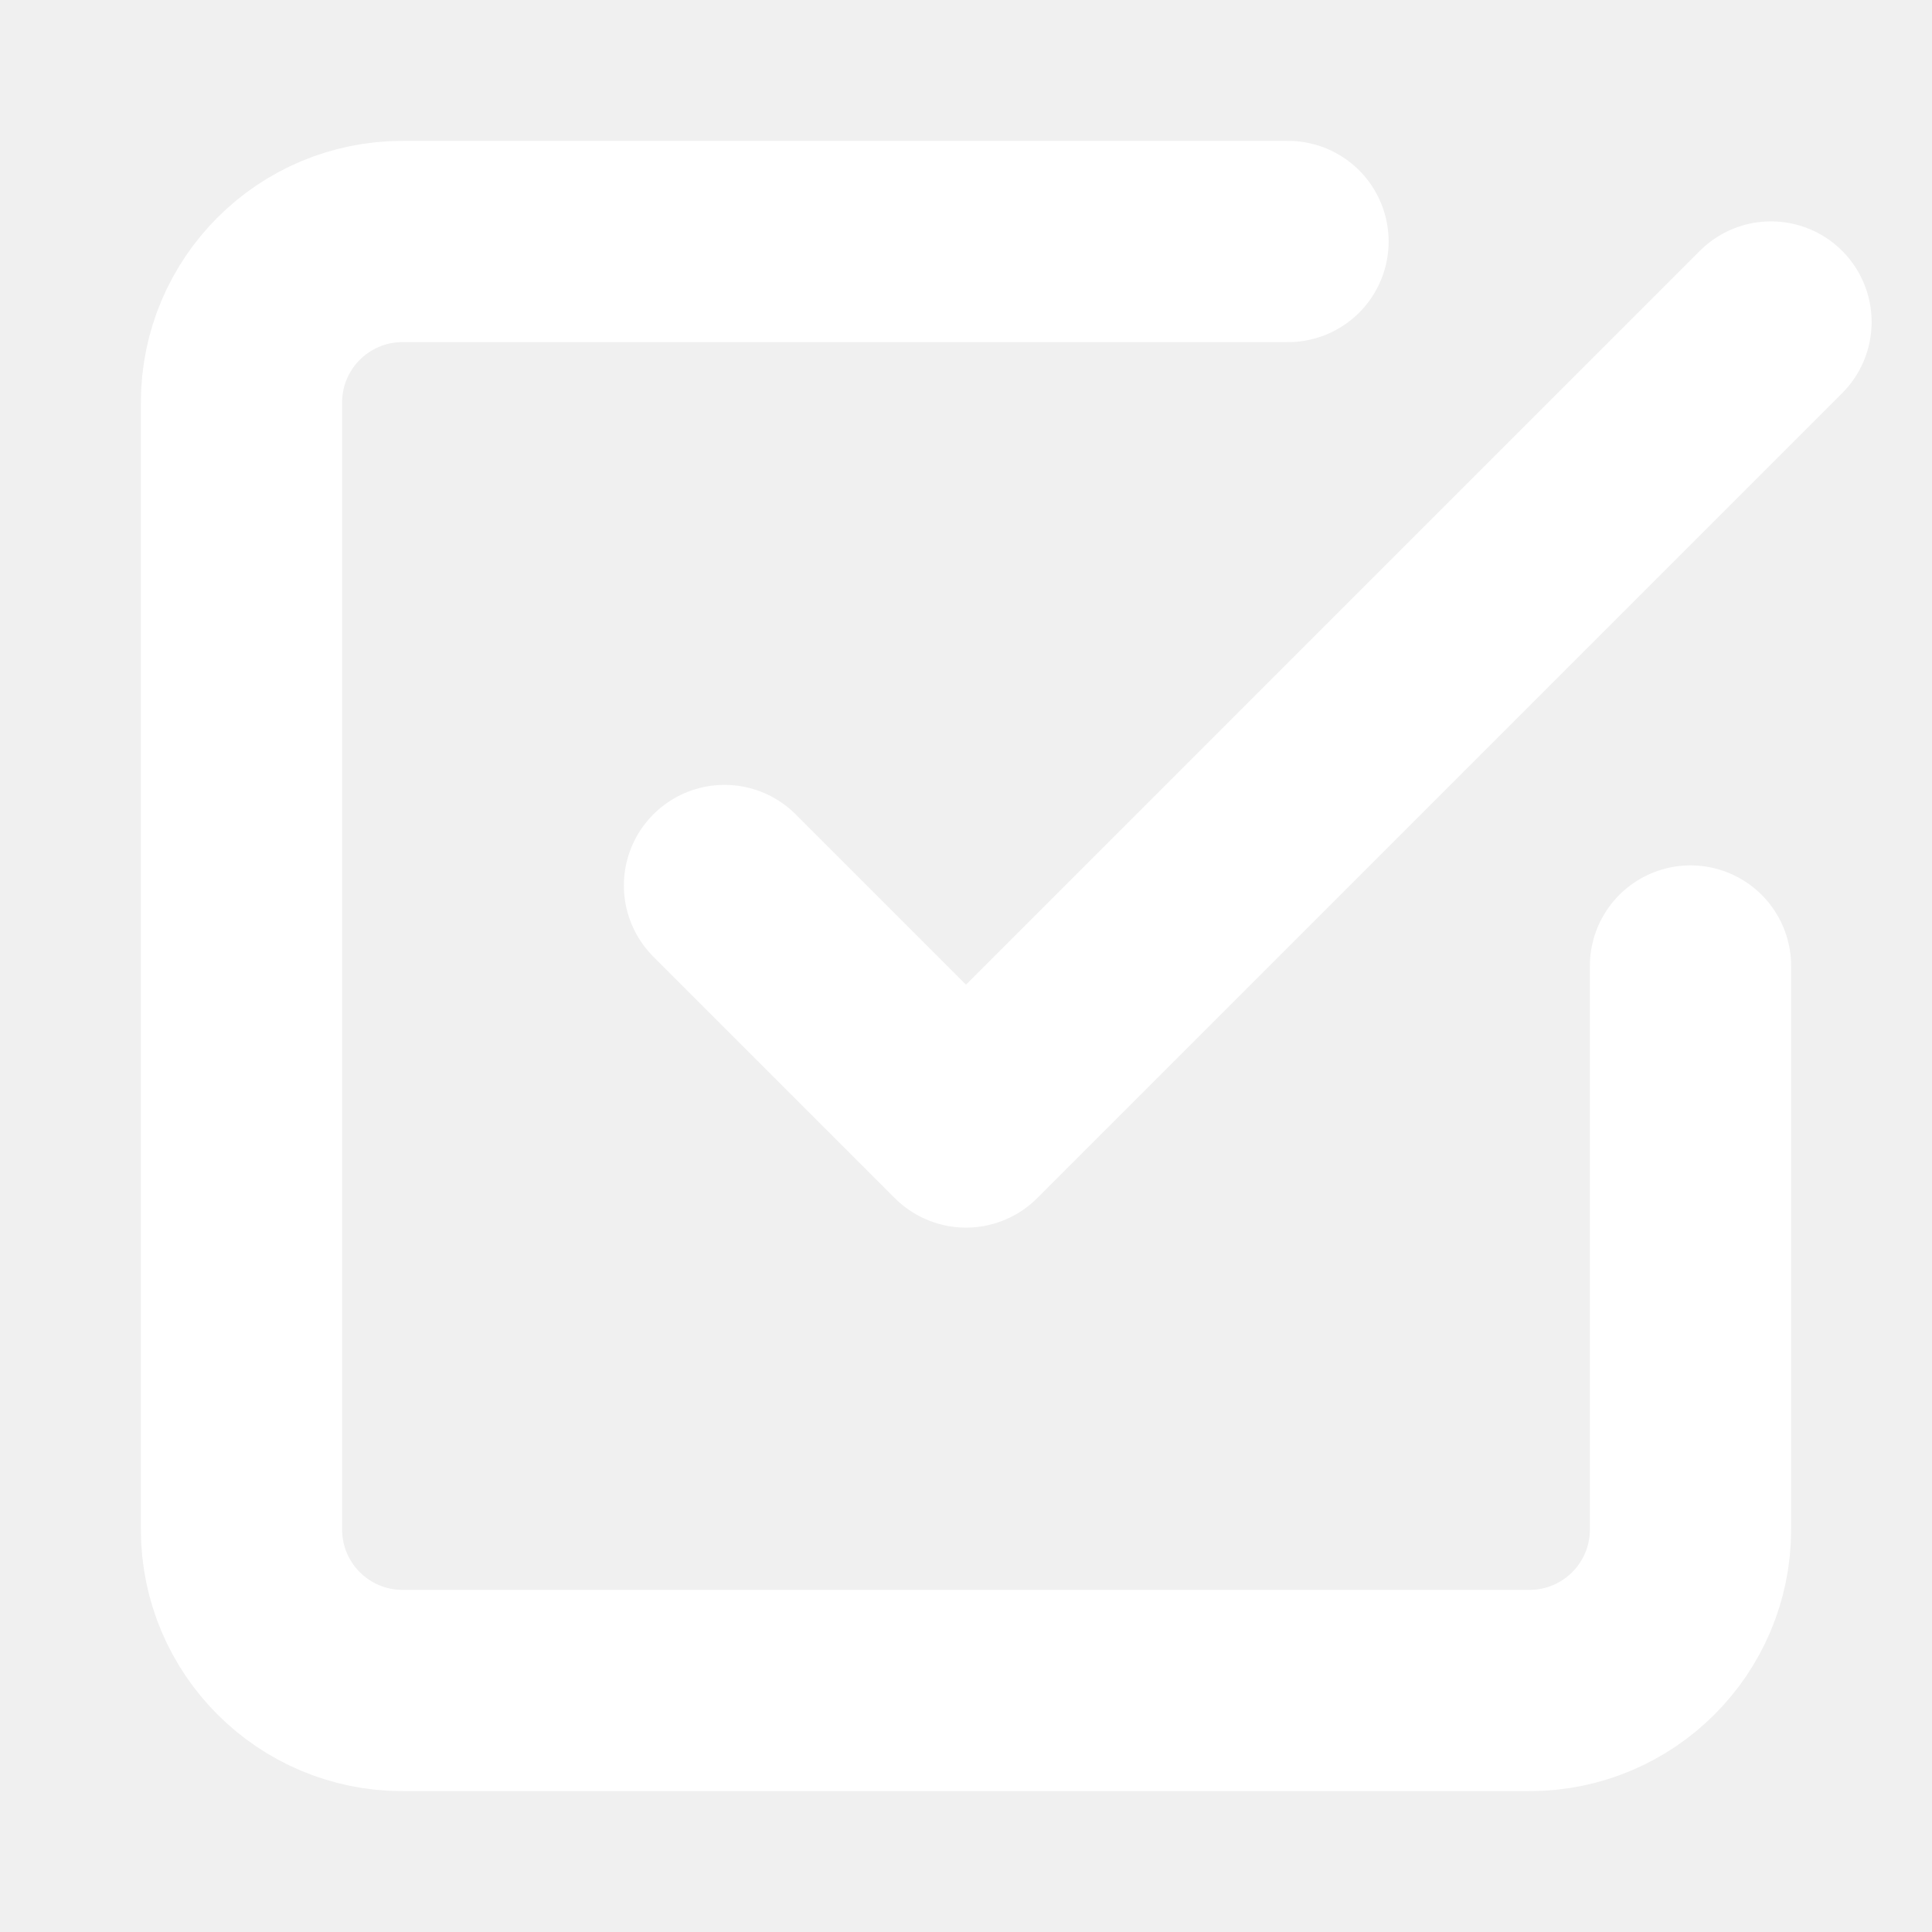
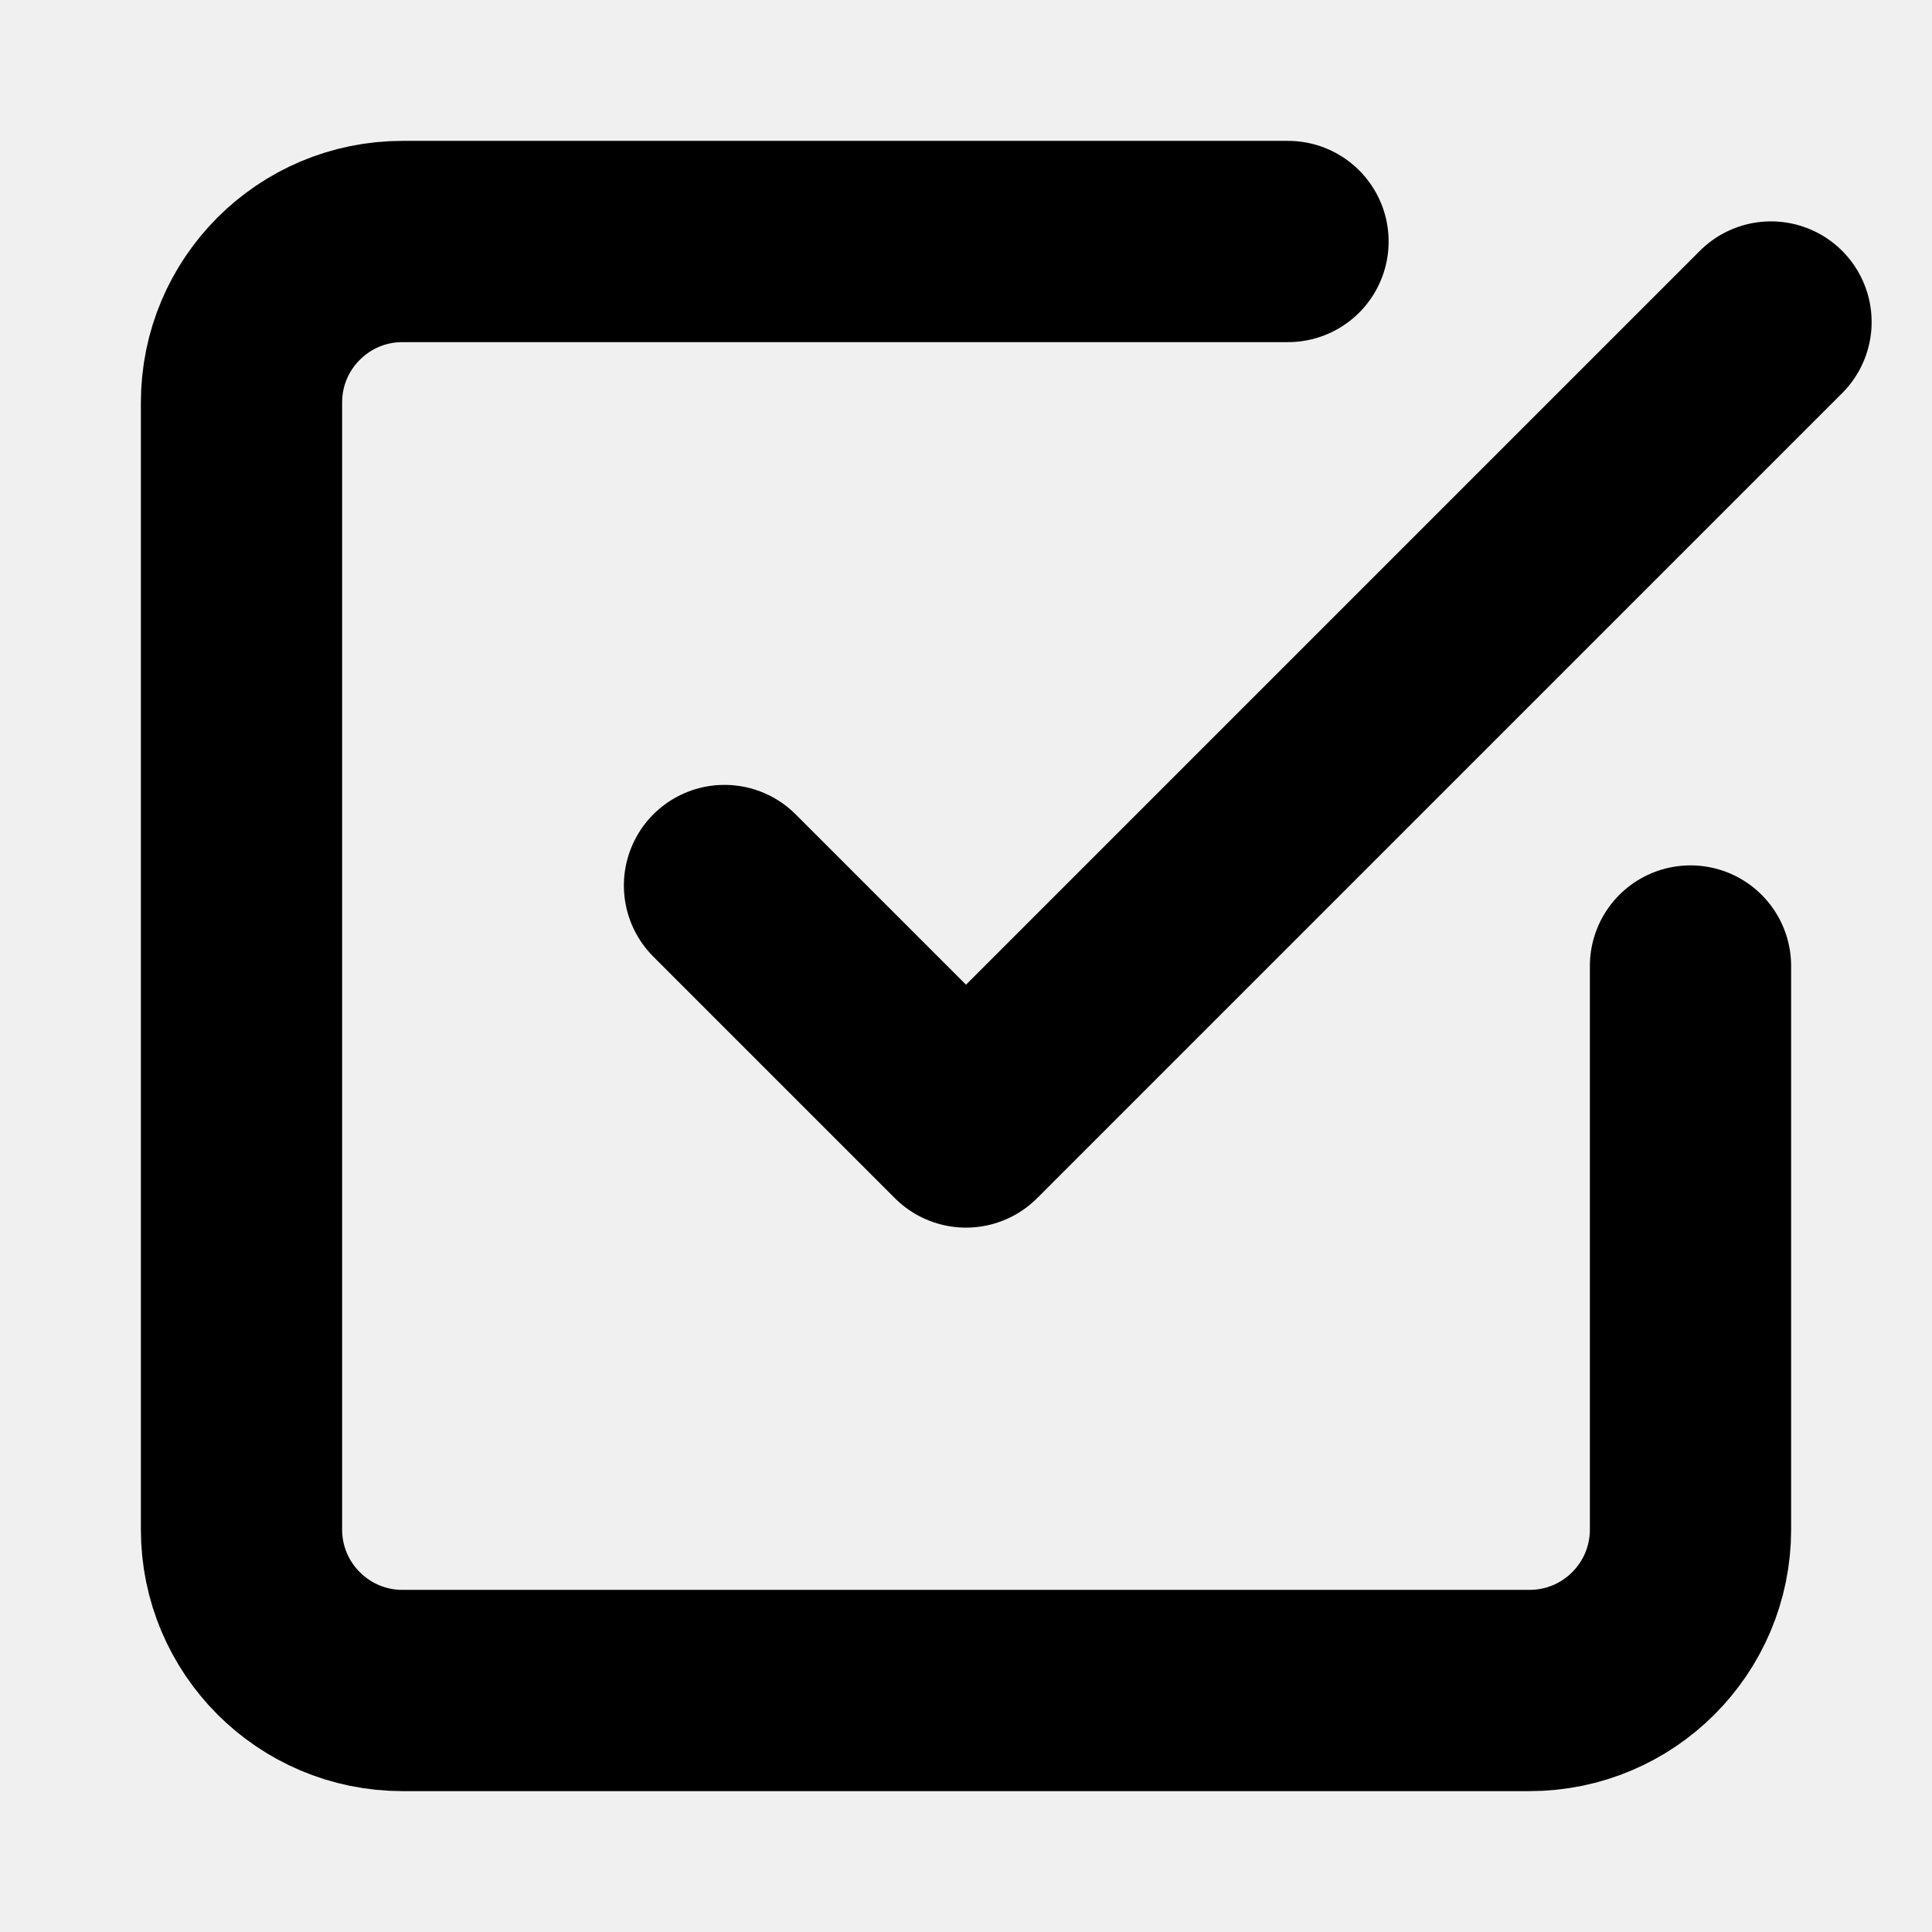
- <svg xmlns="http://www.w3.org/2000/svg" width="48" height="48" viewBox="0 0 24 24" fill="none" stroke="#ffffff" stroke-width="2.5" stroke-linecap="round" stroke-linejoin="round" class="feather feather-check-square">
+ <svg xmlns="http://www.w3.org/2000/svg" width="48" height="48" viewBox="0 0 24 24" fill="none" stroke="currentColor" stroke-width="2.5" stroke-linecap="round" stroke-linejoin="round" class="feather feather-check-square">
  <polyline points="9 11 12 14 22 4" />
  <path d="M21 12v7a2 2 0 0 1-2 2H5a2 2 0 0 1-2-2V5a2 2 0 0 1 2-2h11" />
</svg>
